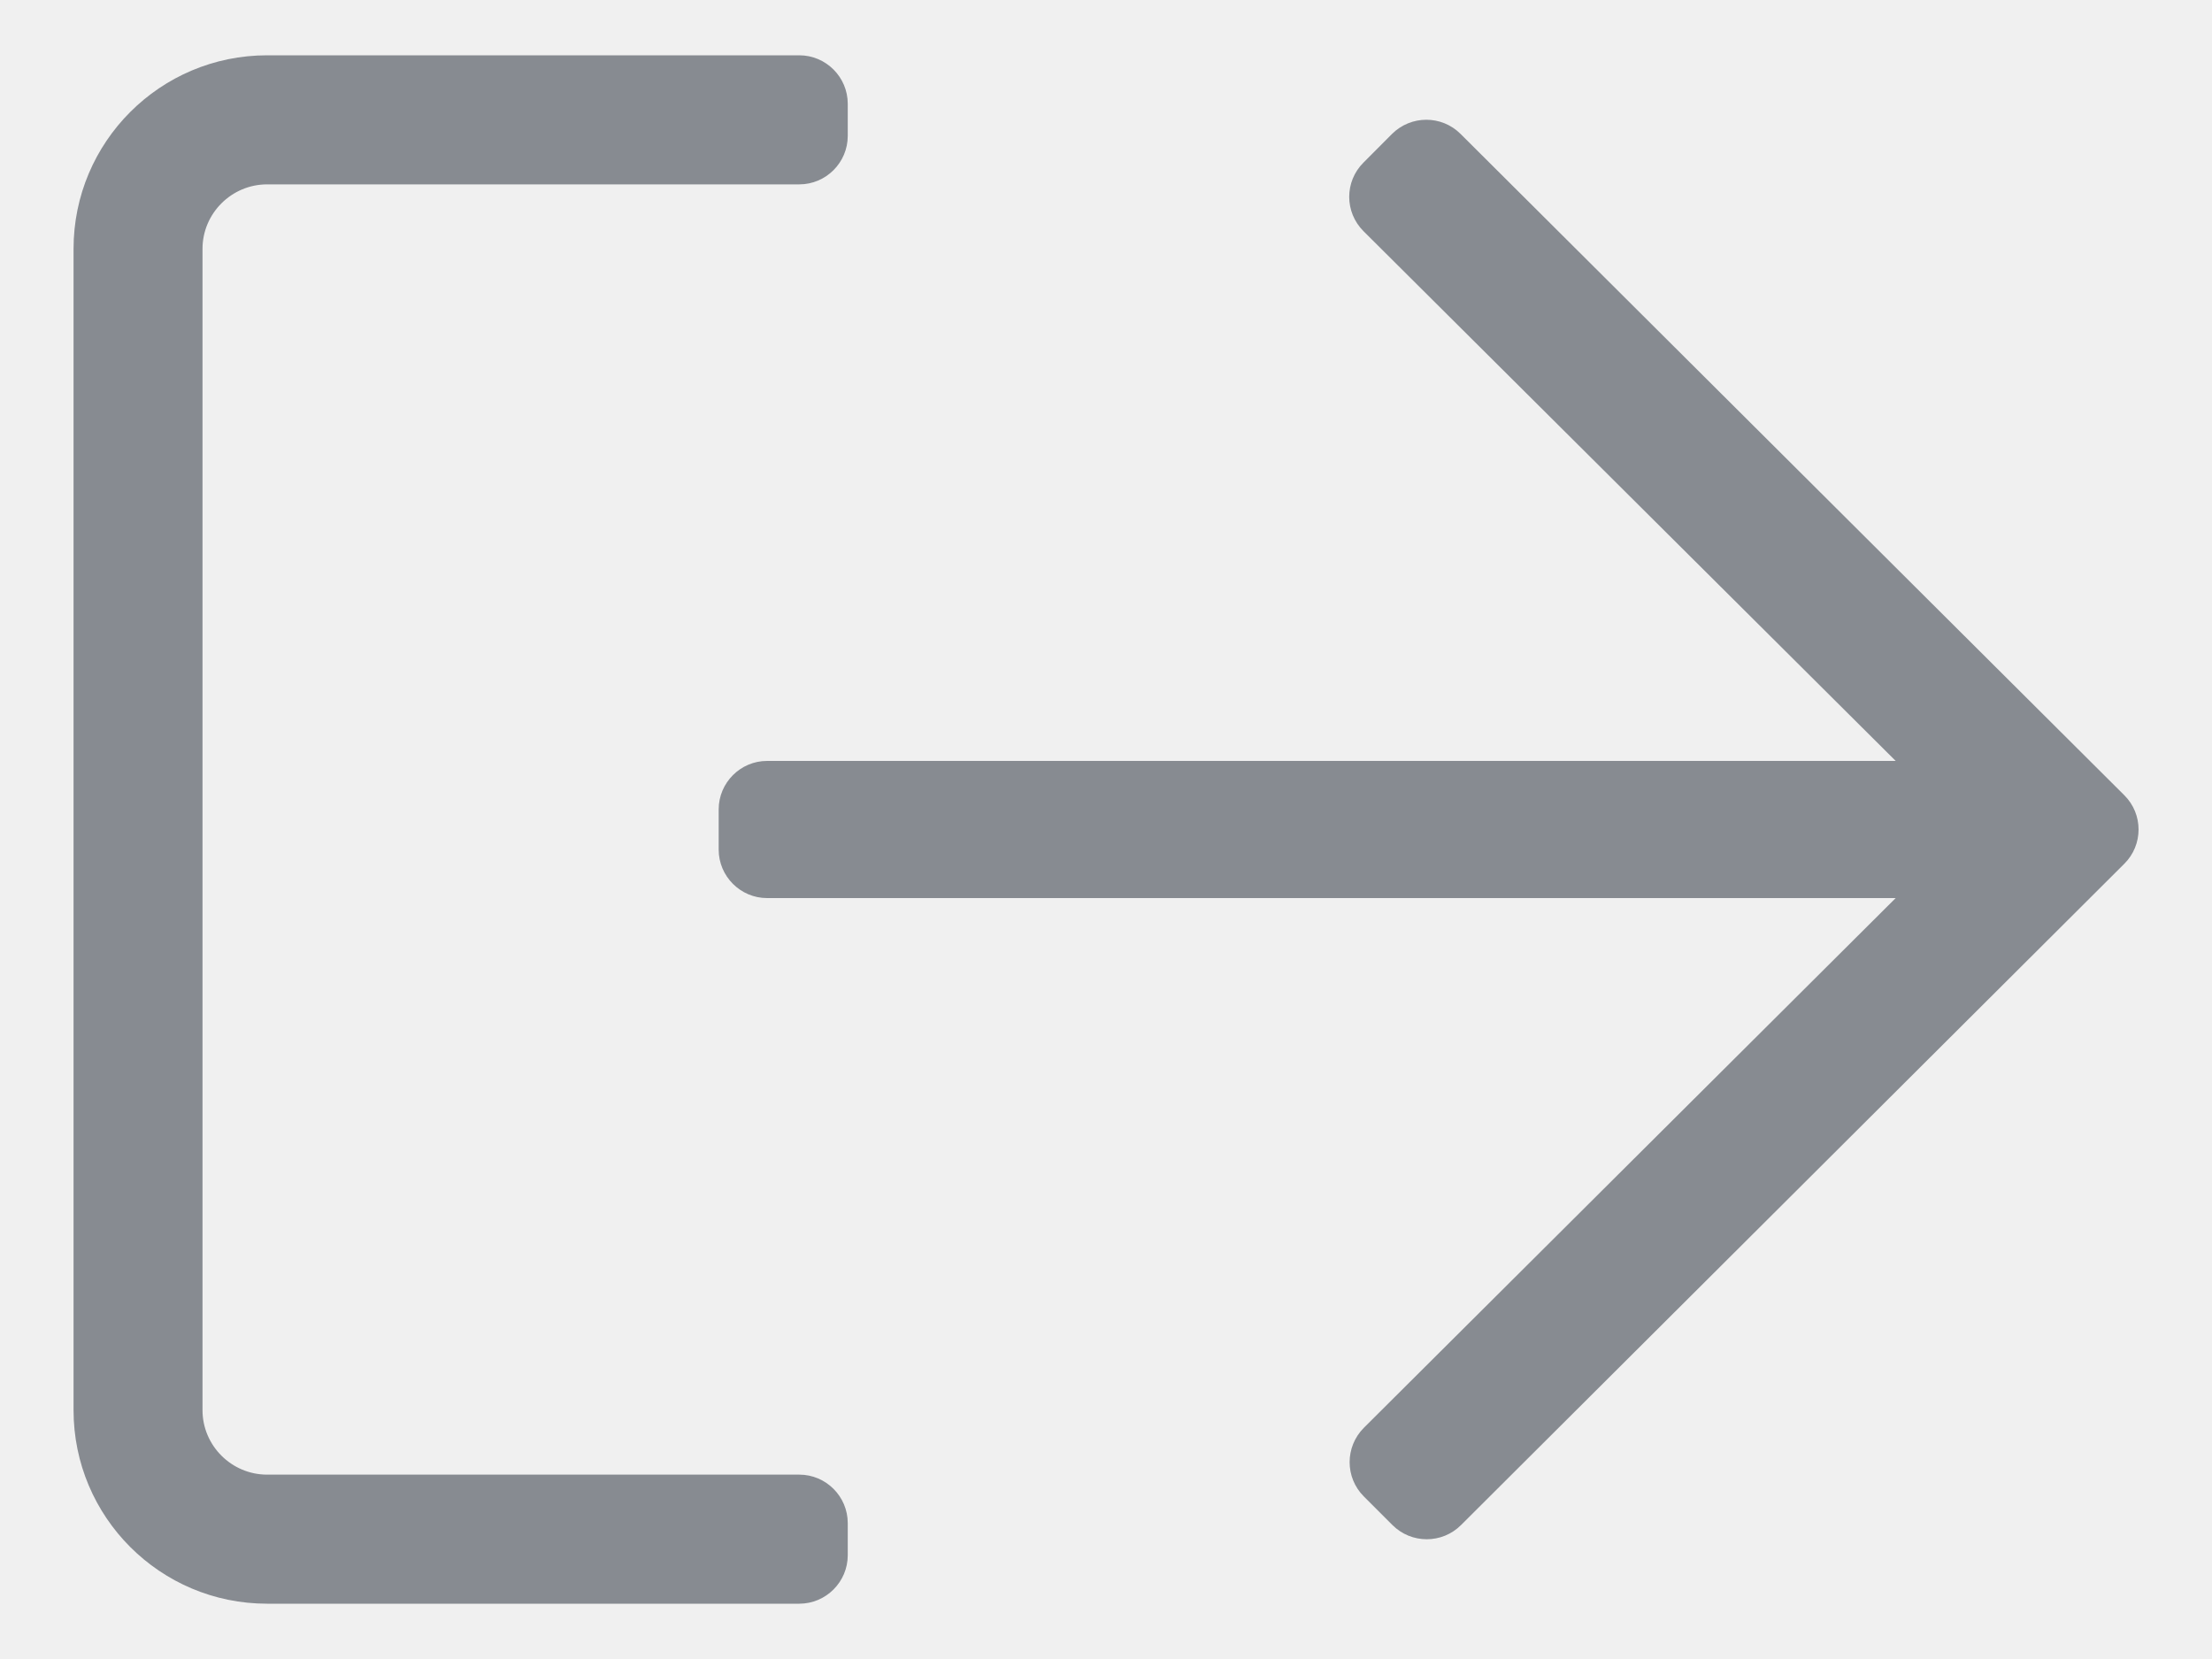
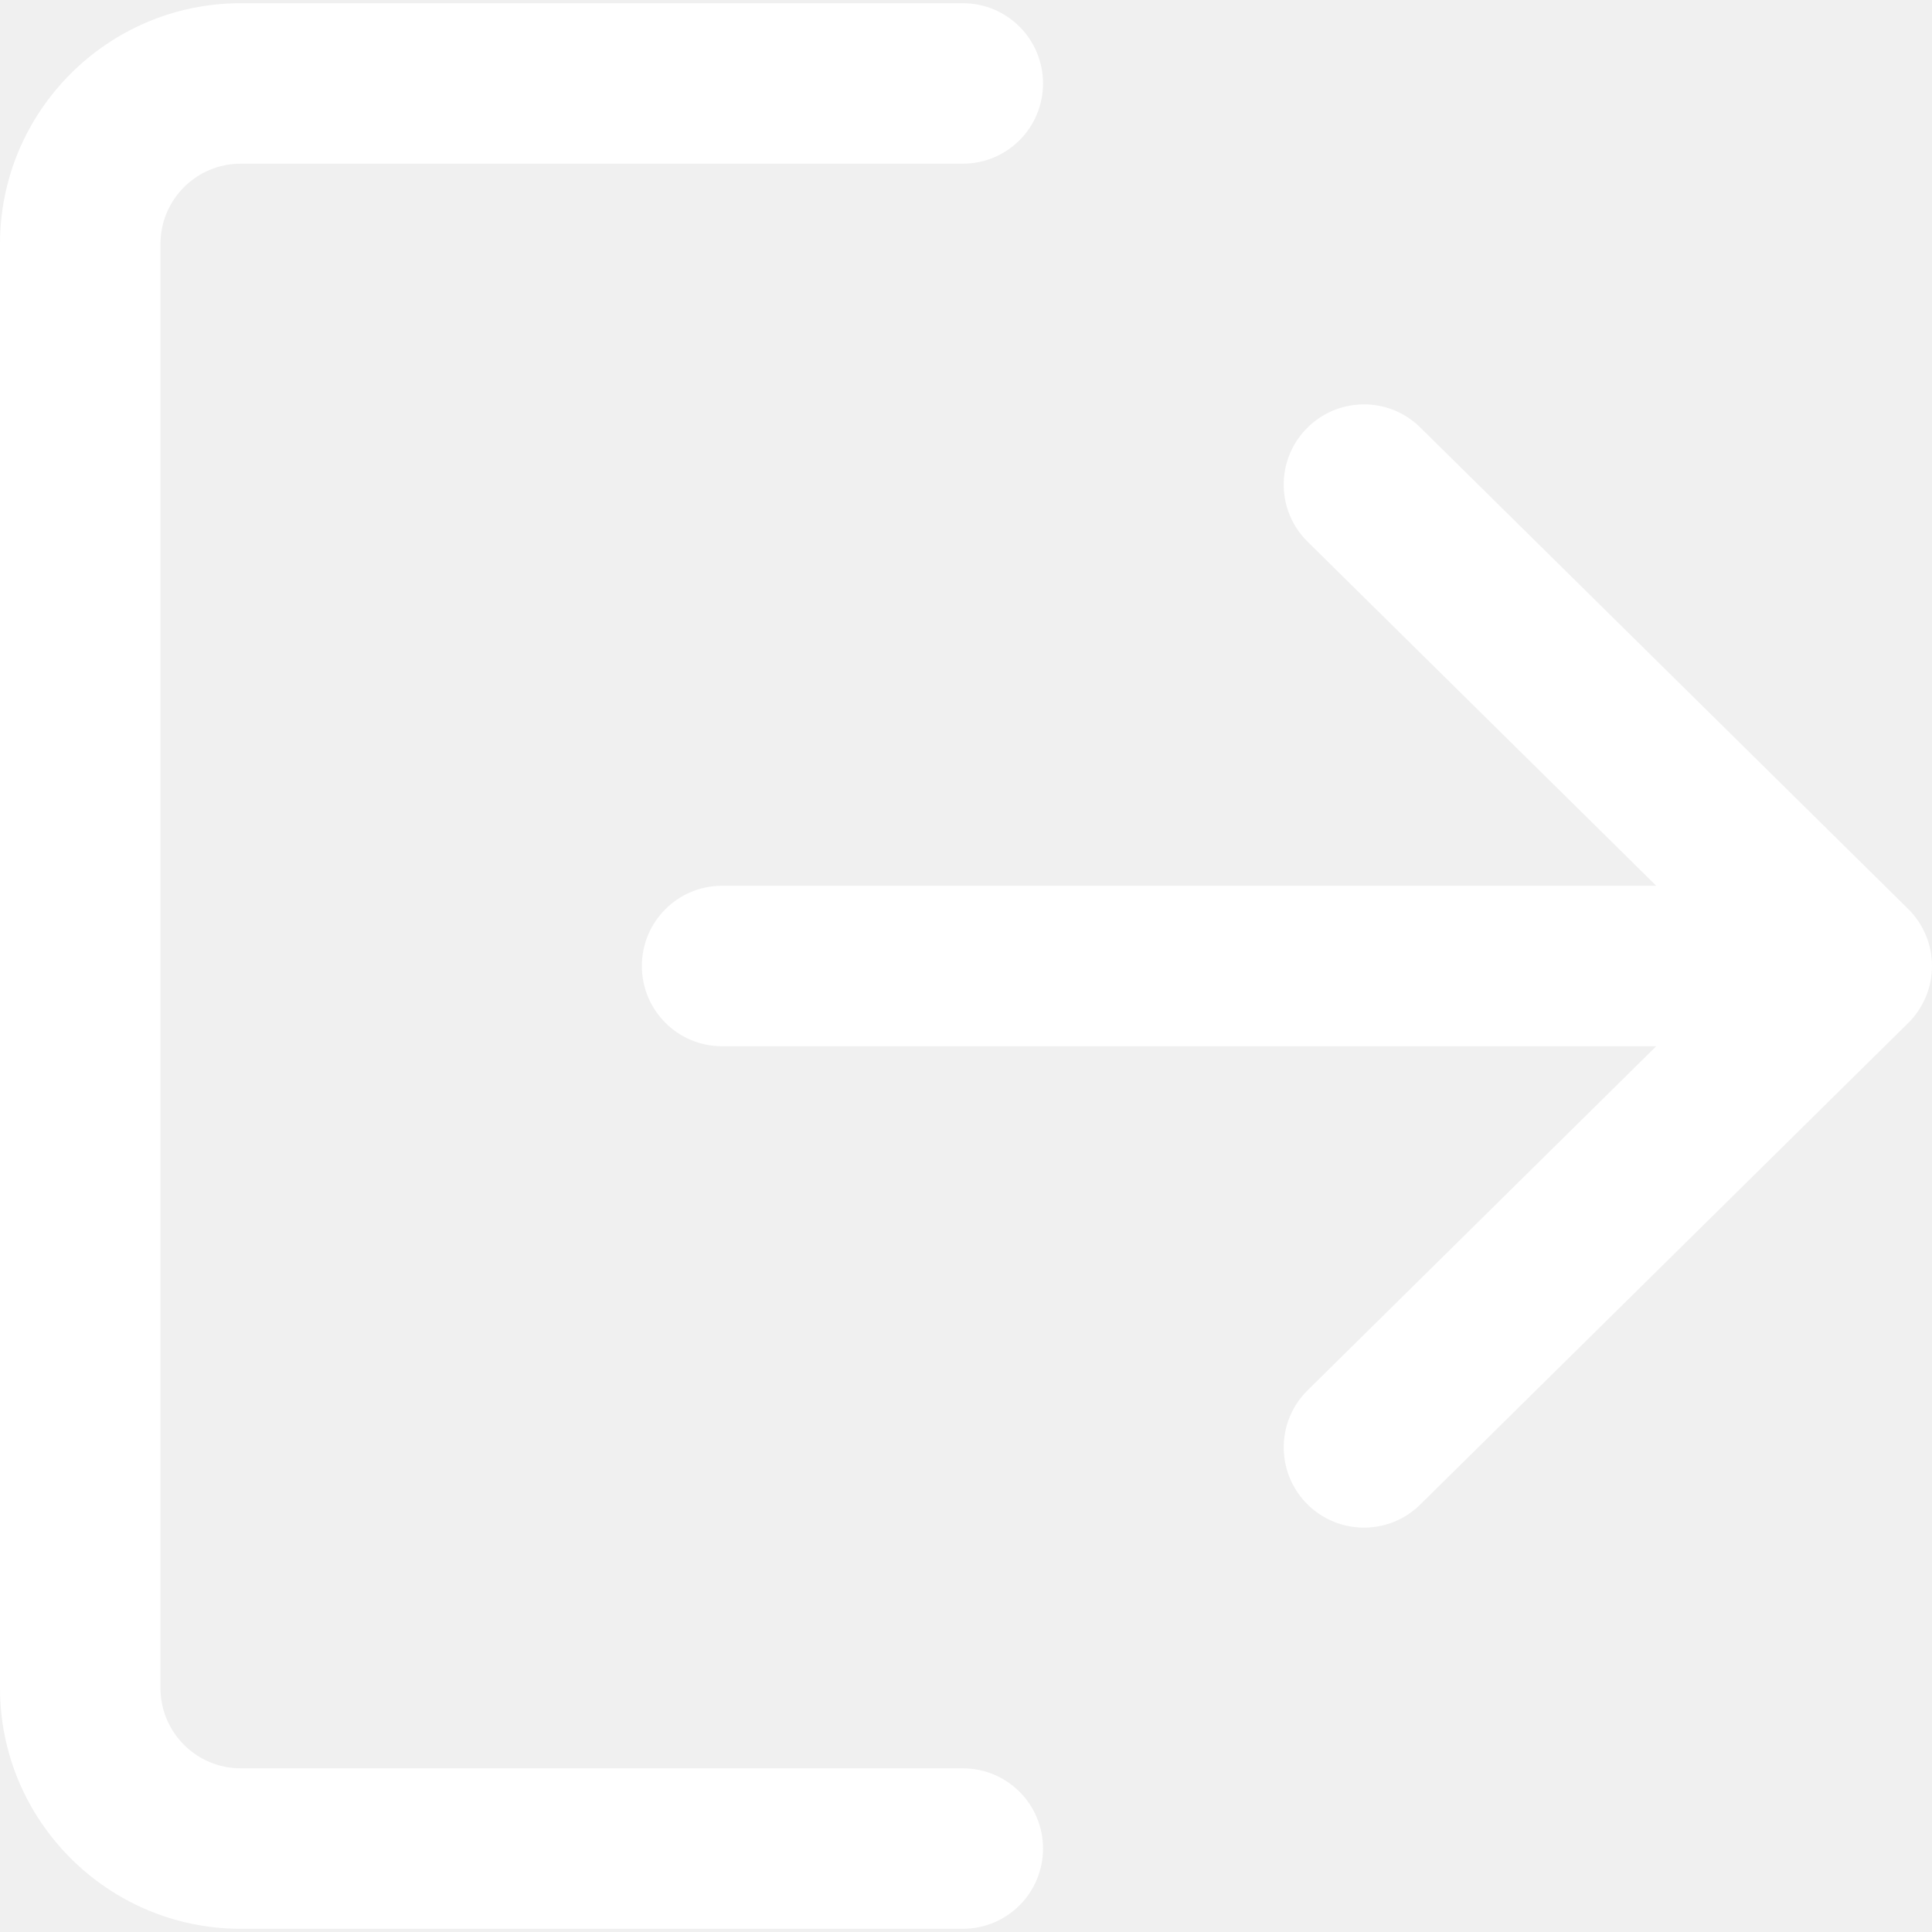
- <svg xmlns="http://www.w3.org/2000/svg" width="20" height="15" viewBox="0 0 20 15" fill="none">
-   <path d="M2.415 0.5H7.227C7.468 0.5 7.665 0.697 7.665 0.938V1.229C7.665 1.47 7.468 1.667 7.227 1.667H2.415C2.094 1.667 1.831 1.929 1.831 2.25V12.75C1.831 13.071 2.094 13.333 2.415 13.333H7.227C7.468 13.333 7.665 13.53 7.665 13.771V14.062C7.665 14.303 7.468 14.5 7.227 14.5H2.415C1.448 14.5 0.665 13.716 0.665 12.75V2.25C0.665 1.284 1.448 0.5 2.415 0.5ZM12.586 1.211L12.328 1.47C12.156 1.641 12.156 1.918 12.328 2.09L17.14 6.88H6.935C6.695 6.88 6.498 7.077 6.498 7.318V7.682C6.498 7.923 6.695 8.12 6.935 8.12H17.14L12.331 12.91C12.16 13.082 12.16 13.359 12.331 13.53L12.59 13.789C12.761 13.96 13.039 13.96 13.21 13.789L19.207 7.81C19.379 7.639 19.379 7.361 19.207 7.19L13.206 1.211C13.035 1.04 12.758 1.04 12.586 1.211Z" fill="#878B91" />
+ <svg xmlns="http://www.w3.org/2000/svg" version="1.1" width="512" height="512" x="0" y="0" viewBox="0 0 512 512" style="enable-background:new 0 0 512 512" xml:space="preserve" class="">
+   <g>
+     <g>
+       <g>
+         <path d="M255.15,468.625H63.787c-11.737,0-21.262-9.526-21.262-21.262V64.638c0-11.737,9.526-21.262,21.262-21.262H255.15    c11.758,0,21.262-9.504,21.262-21.262S266.908,0.85,255.15,0.85H63.787C28.619,0.85,0,29.47,0,64.638v382.724    c0,35.168,28.619,63.787,63.787,63.787H255.15c11.758,0,21.262-9.504,21.262-21.262    C276.412,478.129,266.908,468.625,255.15,468.625z" fill="#ffffff" data-original="#000000" style="" class="" />
+       </g>
+     </g>
+     <g>
+       <g>
+         <path d="M505.664,240.861L376.388,113.286c-8.335-8.25-21.815-8.143-30.065,0.213s-8.165,21.815,0.213,30.065l92.385,91.173    H191.362c-11.758,0-21.262,9.504-21.262,21.262c0,11.758,9.504,21.263,21.262,21.263h247.559l-92.385,91.173    c-8.377,8.25-8.441,21.709-0.213,30.065c4.167,4.21,9.653,6.336,15.139,6.336c5.401,0,10.801-2.041,14.926-6.124l129.276-127.575    c4.04-3.997,6.336-9.441,6.336-15.139C512,250.302,509.725,244.88,505.664,240.861z" fill="#ffffff" data-original="#000000" style="" class="" />
+       </g>
+     </g>
+     <g>
+ </g>
+     <g>
+ </g>
+     <g>
+ </g>
+     <g>
+ </g>
+     <g>
+ </g>
+     <g>
+ </g>
+     <g>
+ </g>
+     <g>
+ </g>
+     <g>
+ </g>
+     <g>
+ </g>
+     <g>
+ </g>
+     <g>
+ </g>
+     <g>
+ </g>
+     <g>
+ </g>
+     <g>
+ </g>
+   </g>
</svg>
